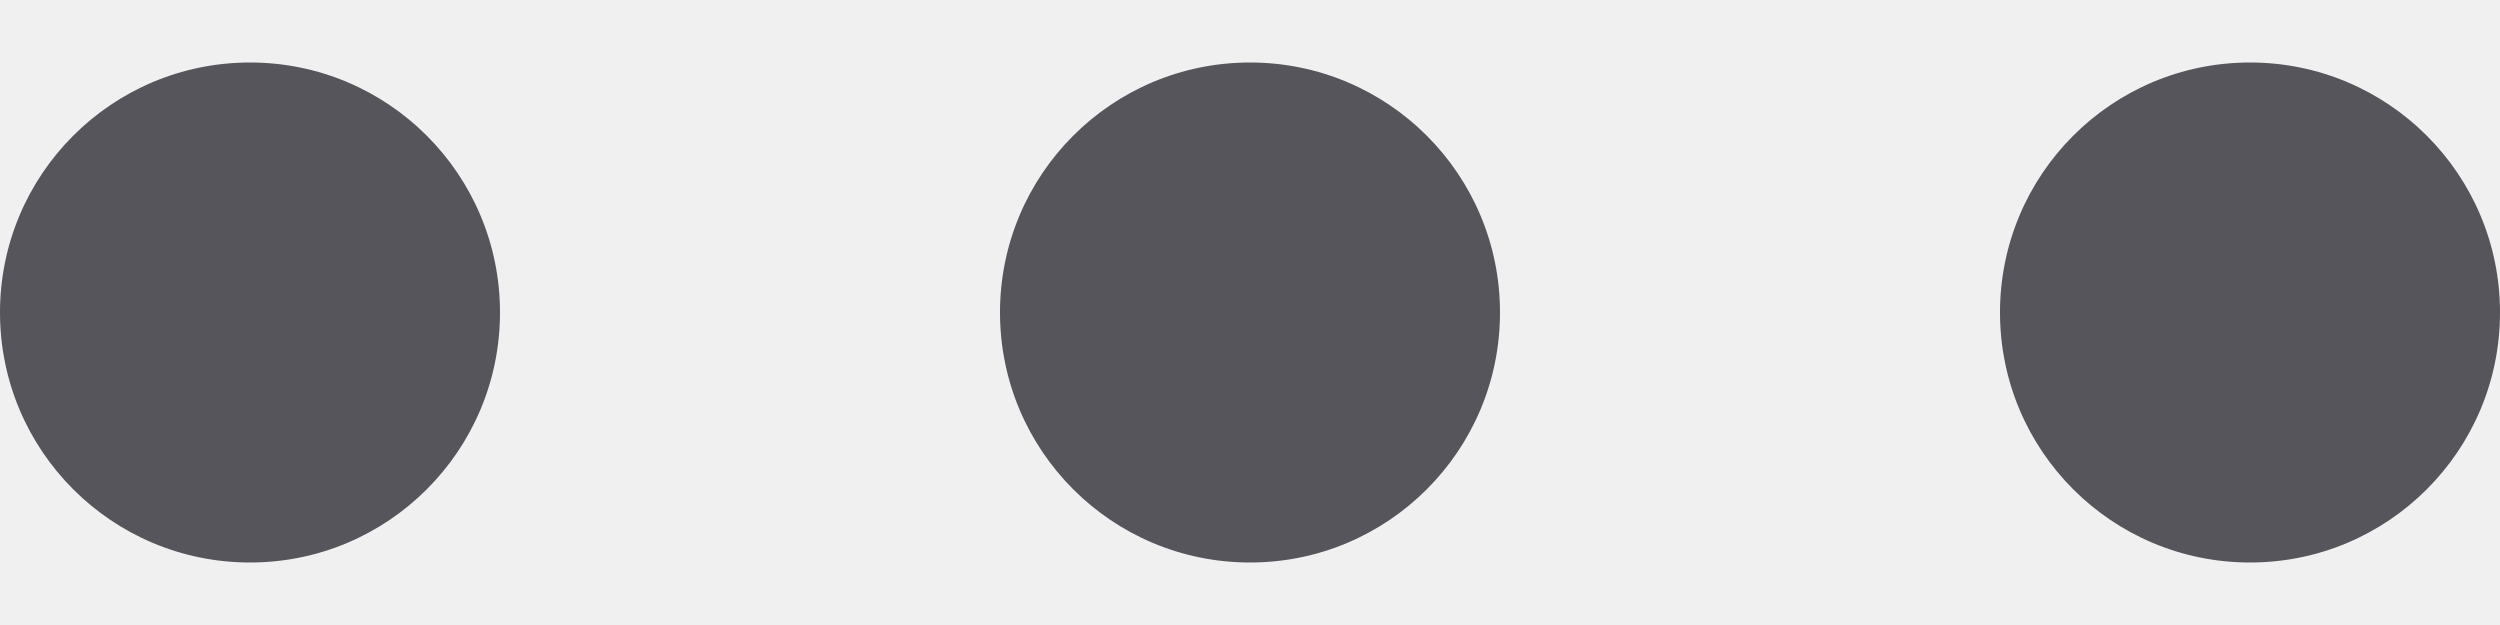
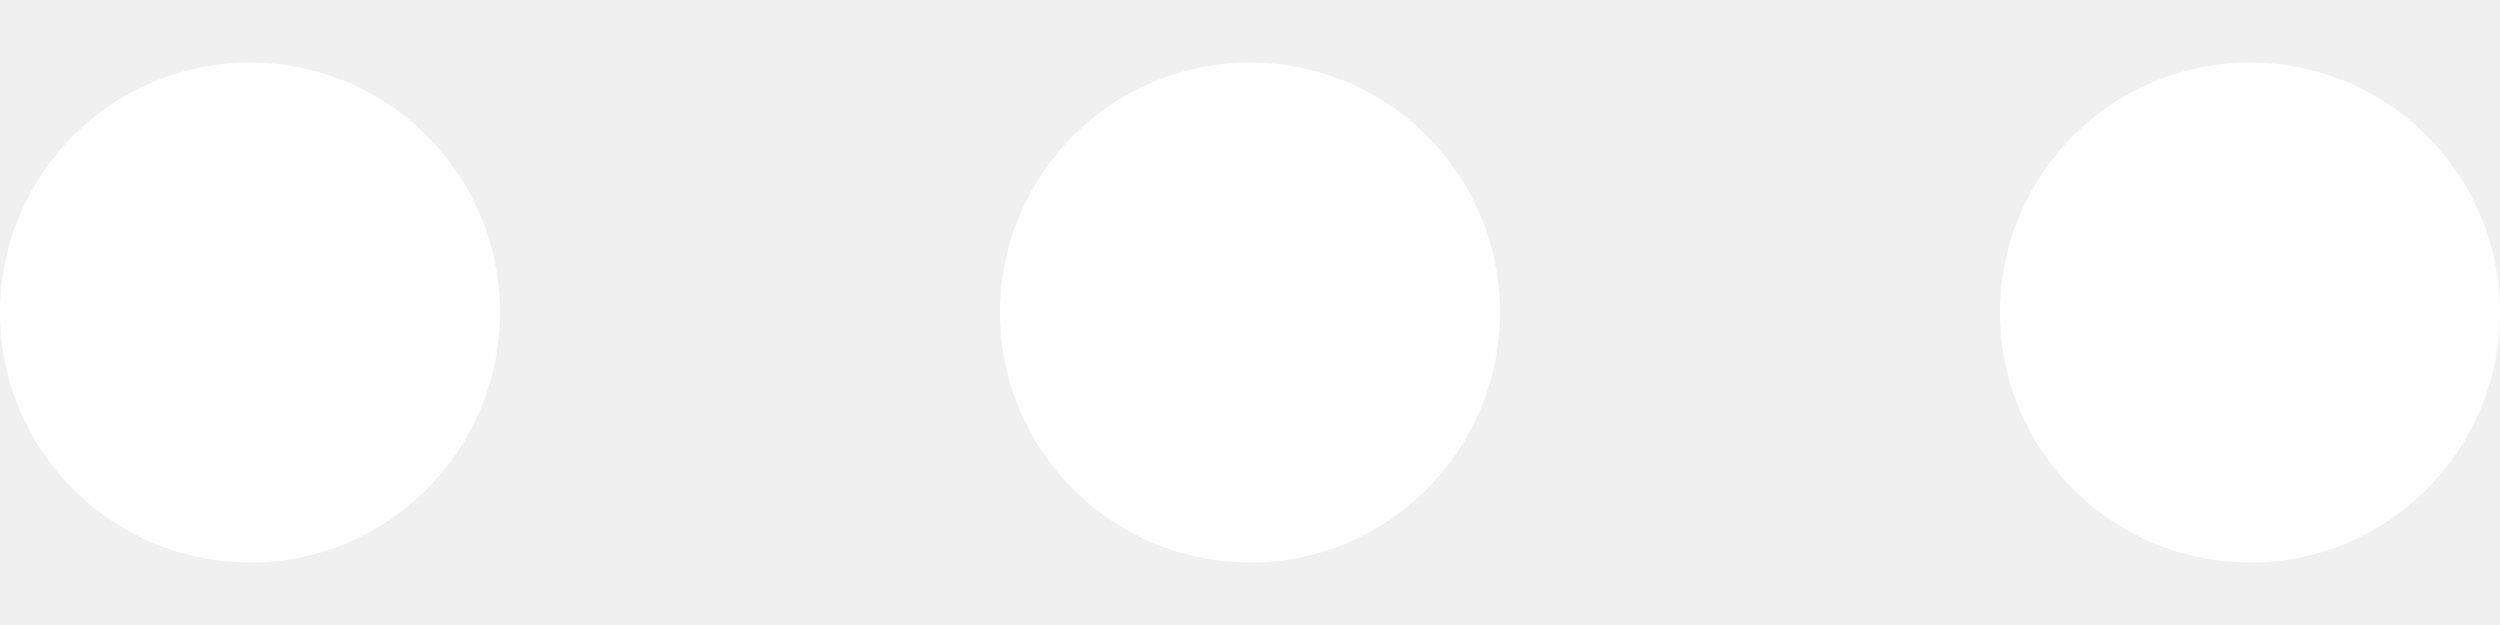
<svg xmlns="http://www.w3.org/2000/svg" width="20" height="5" viewBox="0 0 20 5" fill="none">
-   <path d="M4 2.5C4 3.605 3.105 4.5 2 4.5C0.895 4.5 0 3.605 0 2.5C0 1.395 0.895 0.5 2 0.5C3.105 0.5 4 1.395 4 2.5Z" fill="#56555C" />
-   <path d="M12 2.5C12 3.605 11.105 4.5 10 4.5C8.895 4.5 8 3.605 8 2.5C8 1.395 8.895 0.5 10 0.5C11.105 0.5 12 1.395 12 2.5Z" fill="#56555C" />
-   <path d="M20 2.5C20 3.605 19.105 4.5 18 4.5C16.895 4.5 16 3.605 16 2.5C16 1.395 16.895 0.5 18 0.5C19.105 0.5 20 1.395 20 2.5Z" fill="#56555C" />
+   <path d="M4 2.5C4 3.605 3.105 4.5 2 4.5C0.895 4.5 0 3.605 0 2.5C0 1.395 0.895 0.5 2 0.5C3.105 0.5 4 1.395 4 2.5Z" fill="white" />
+   <path d="M12 2.5C12 3.605 11.105 4.5 10 4.5C8.895 4.5 8 3.605 8 2.5C8 1.395 8.895 0.5 10 0.5C11.105 0.5 12 1.395 12 2.5Z" fill="white" />
+   <path d="M20 2.5C20 3.605 19.105 4.5 18 4.5C16.895 4.5 16 3.605 16 2.5C16 1.395 16.895 0.5 18 0.5C19.105 0.5 20 1.395 20 2.5Z" fill="white" />
</svg>
